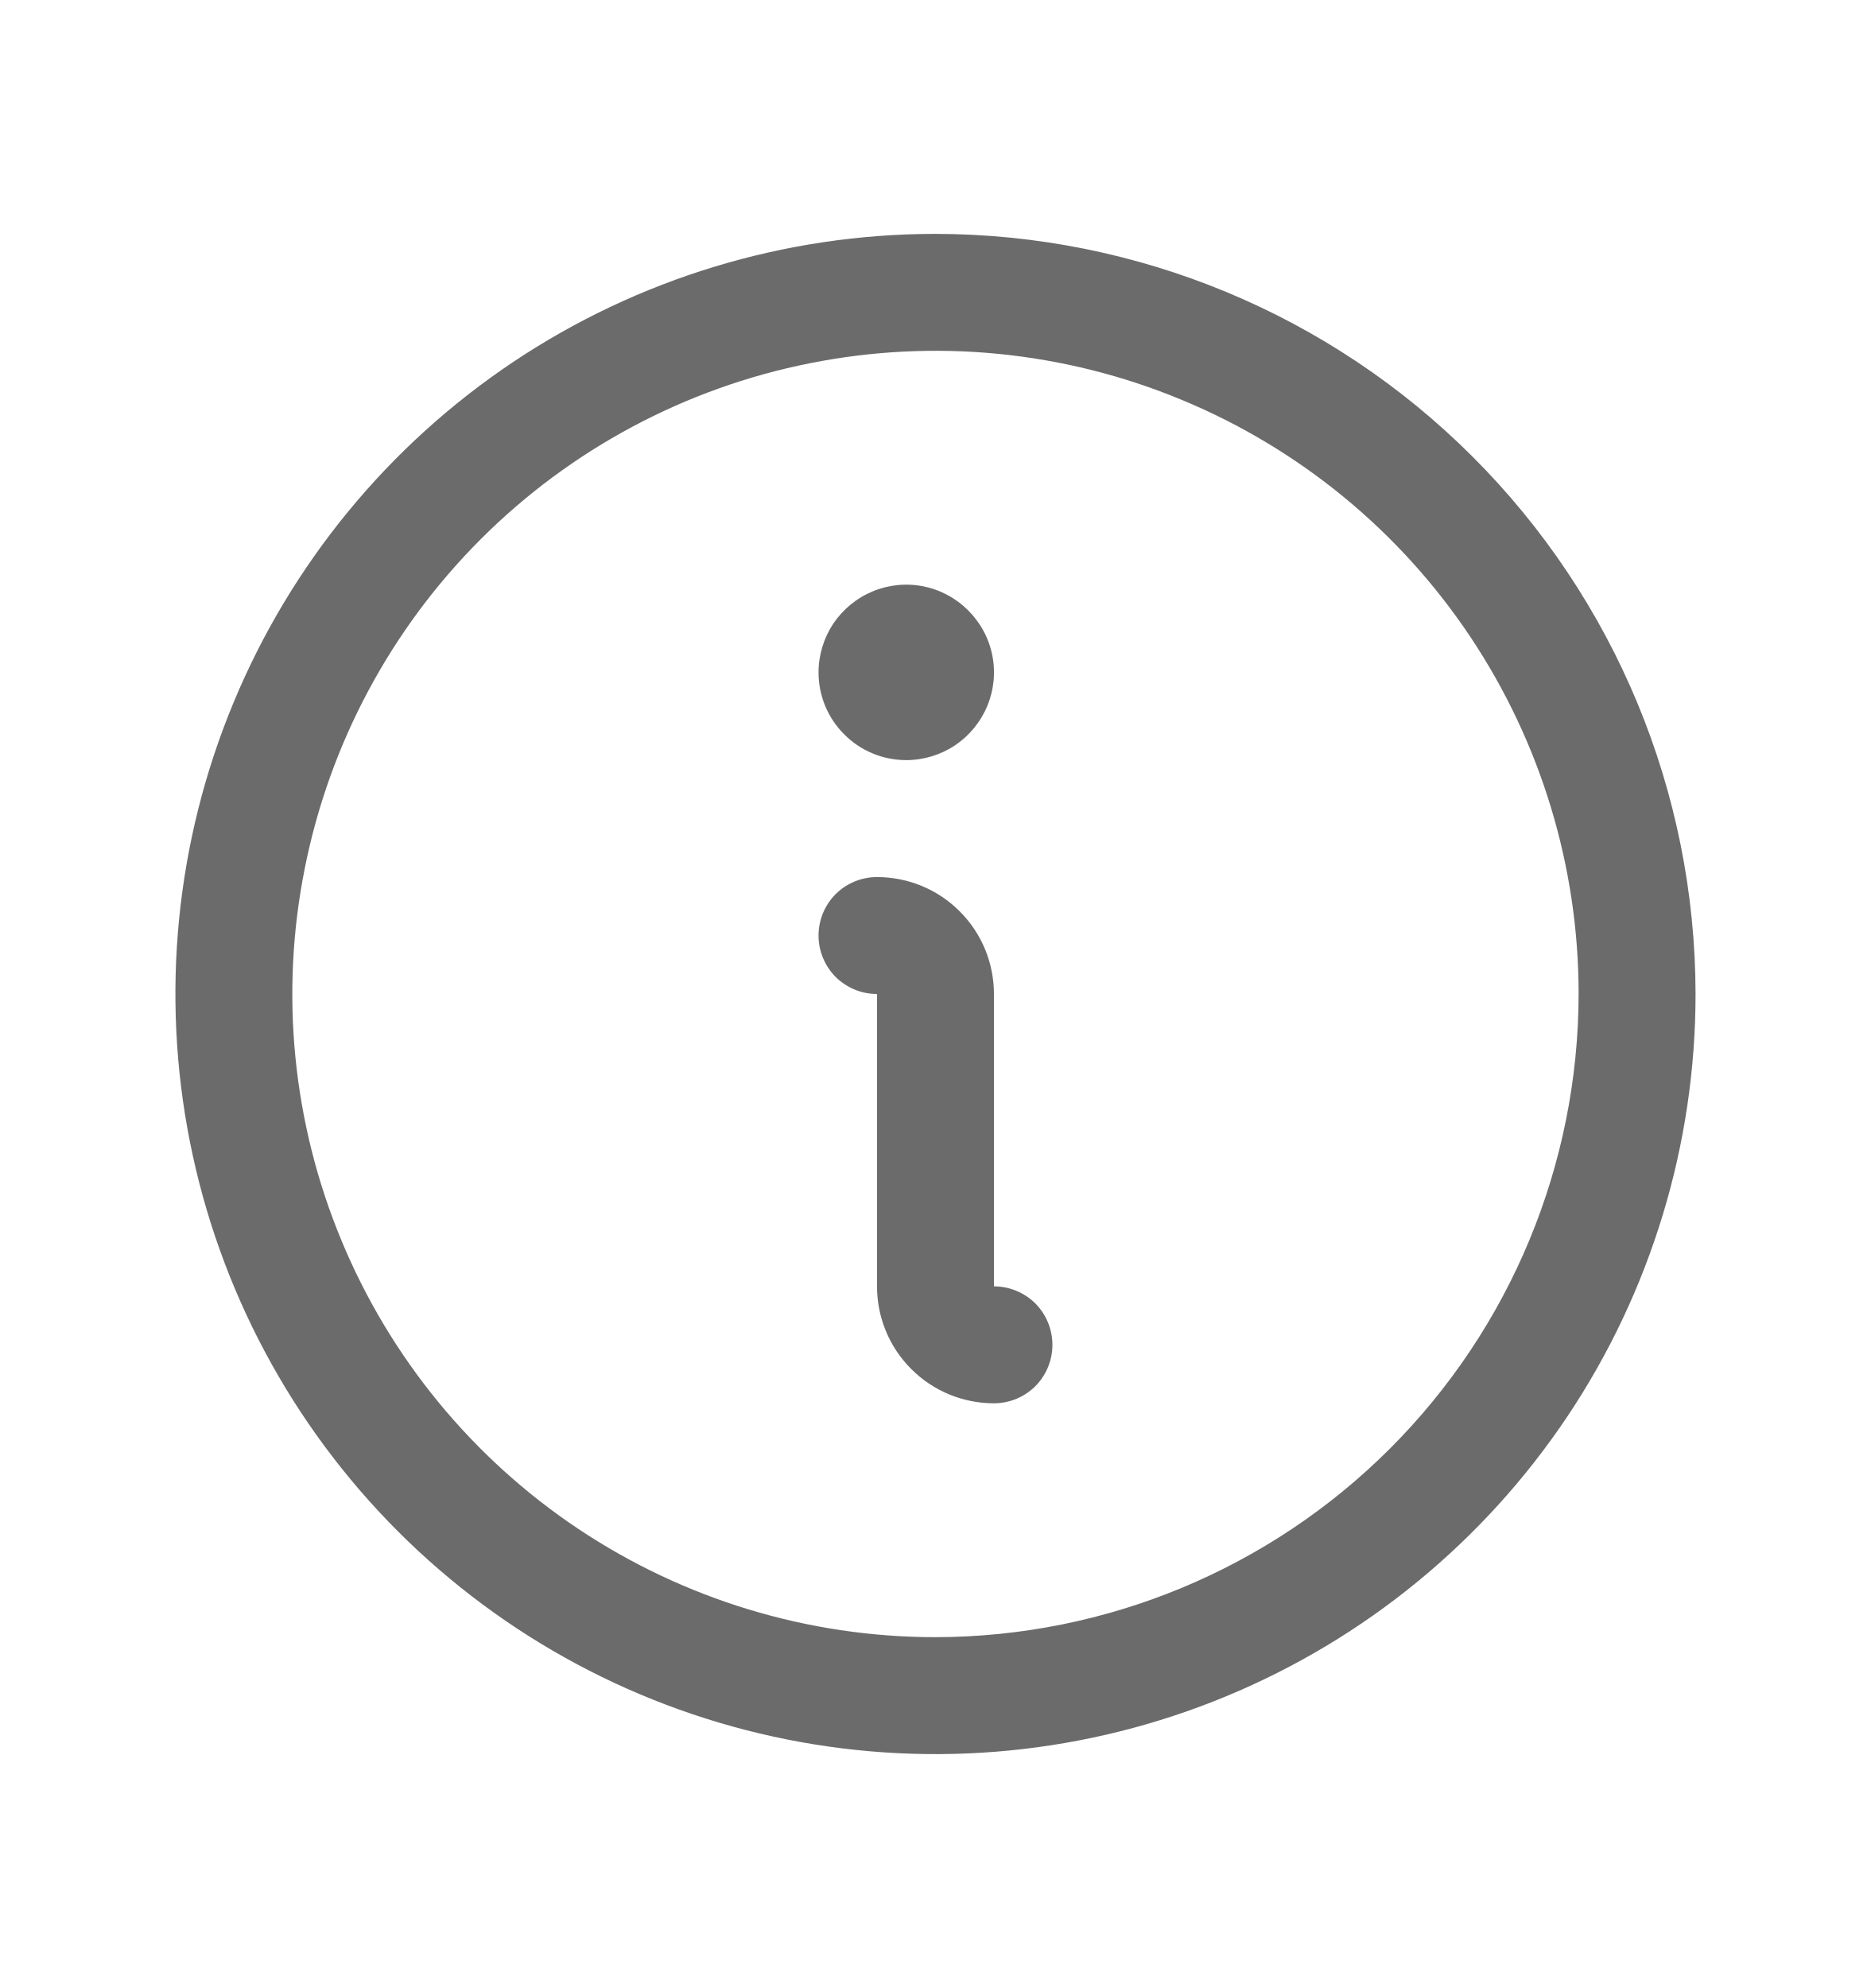
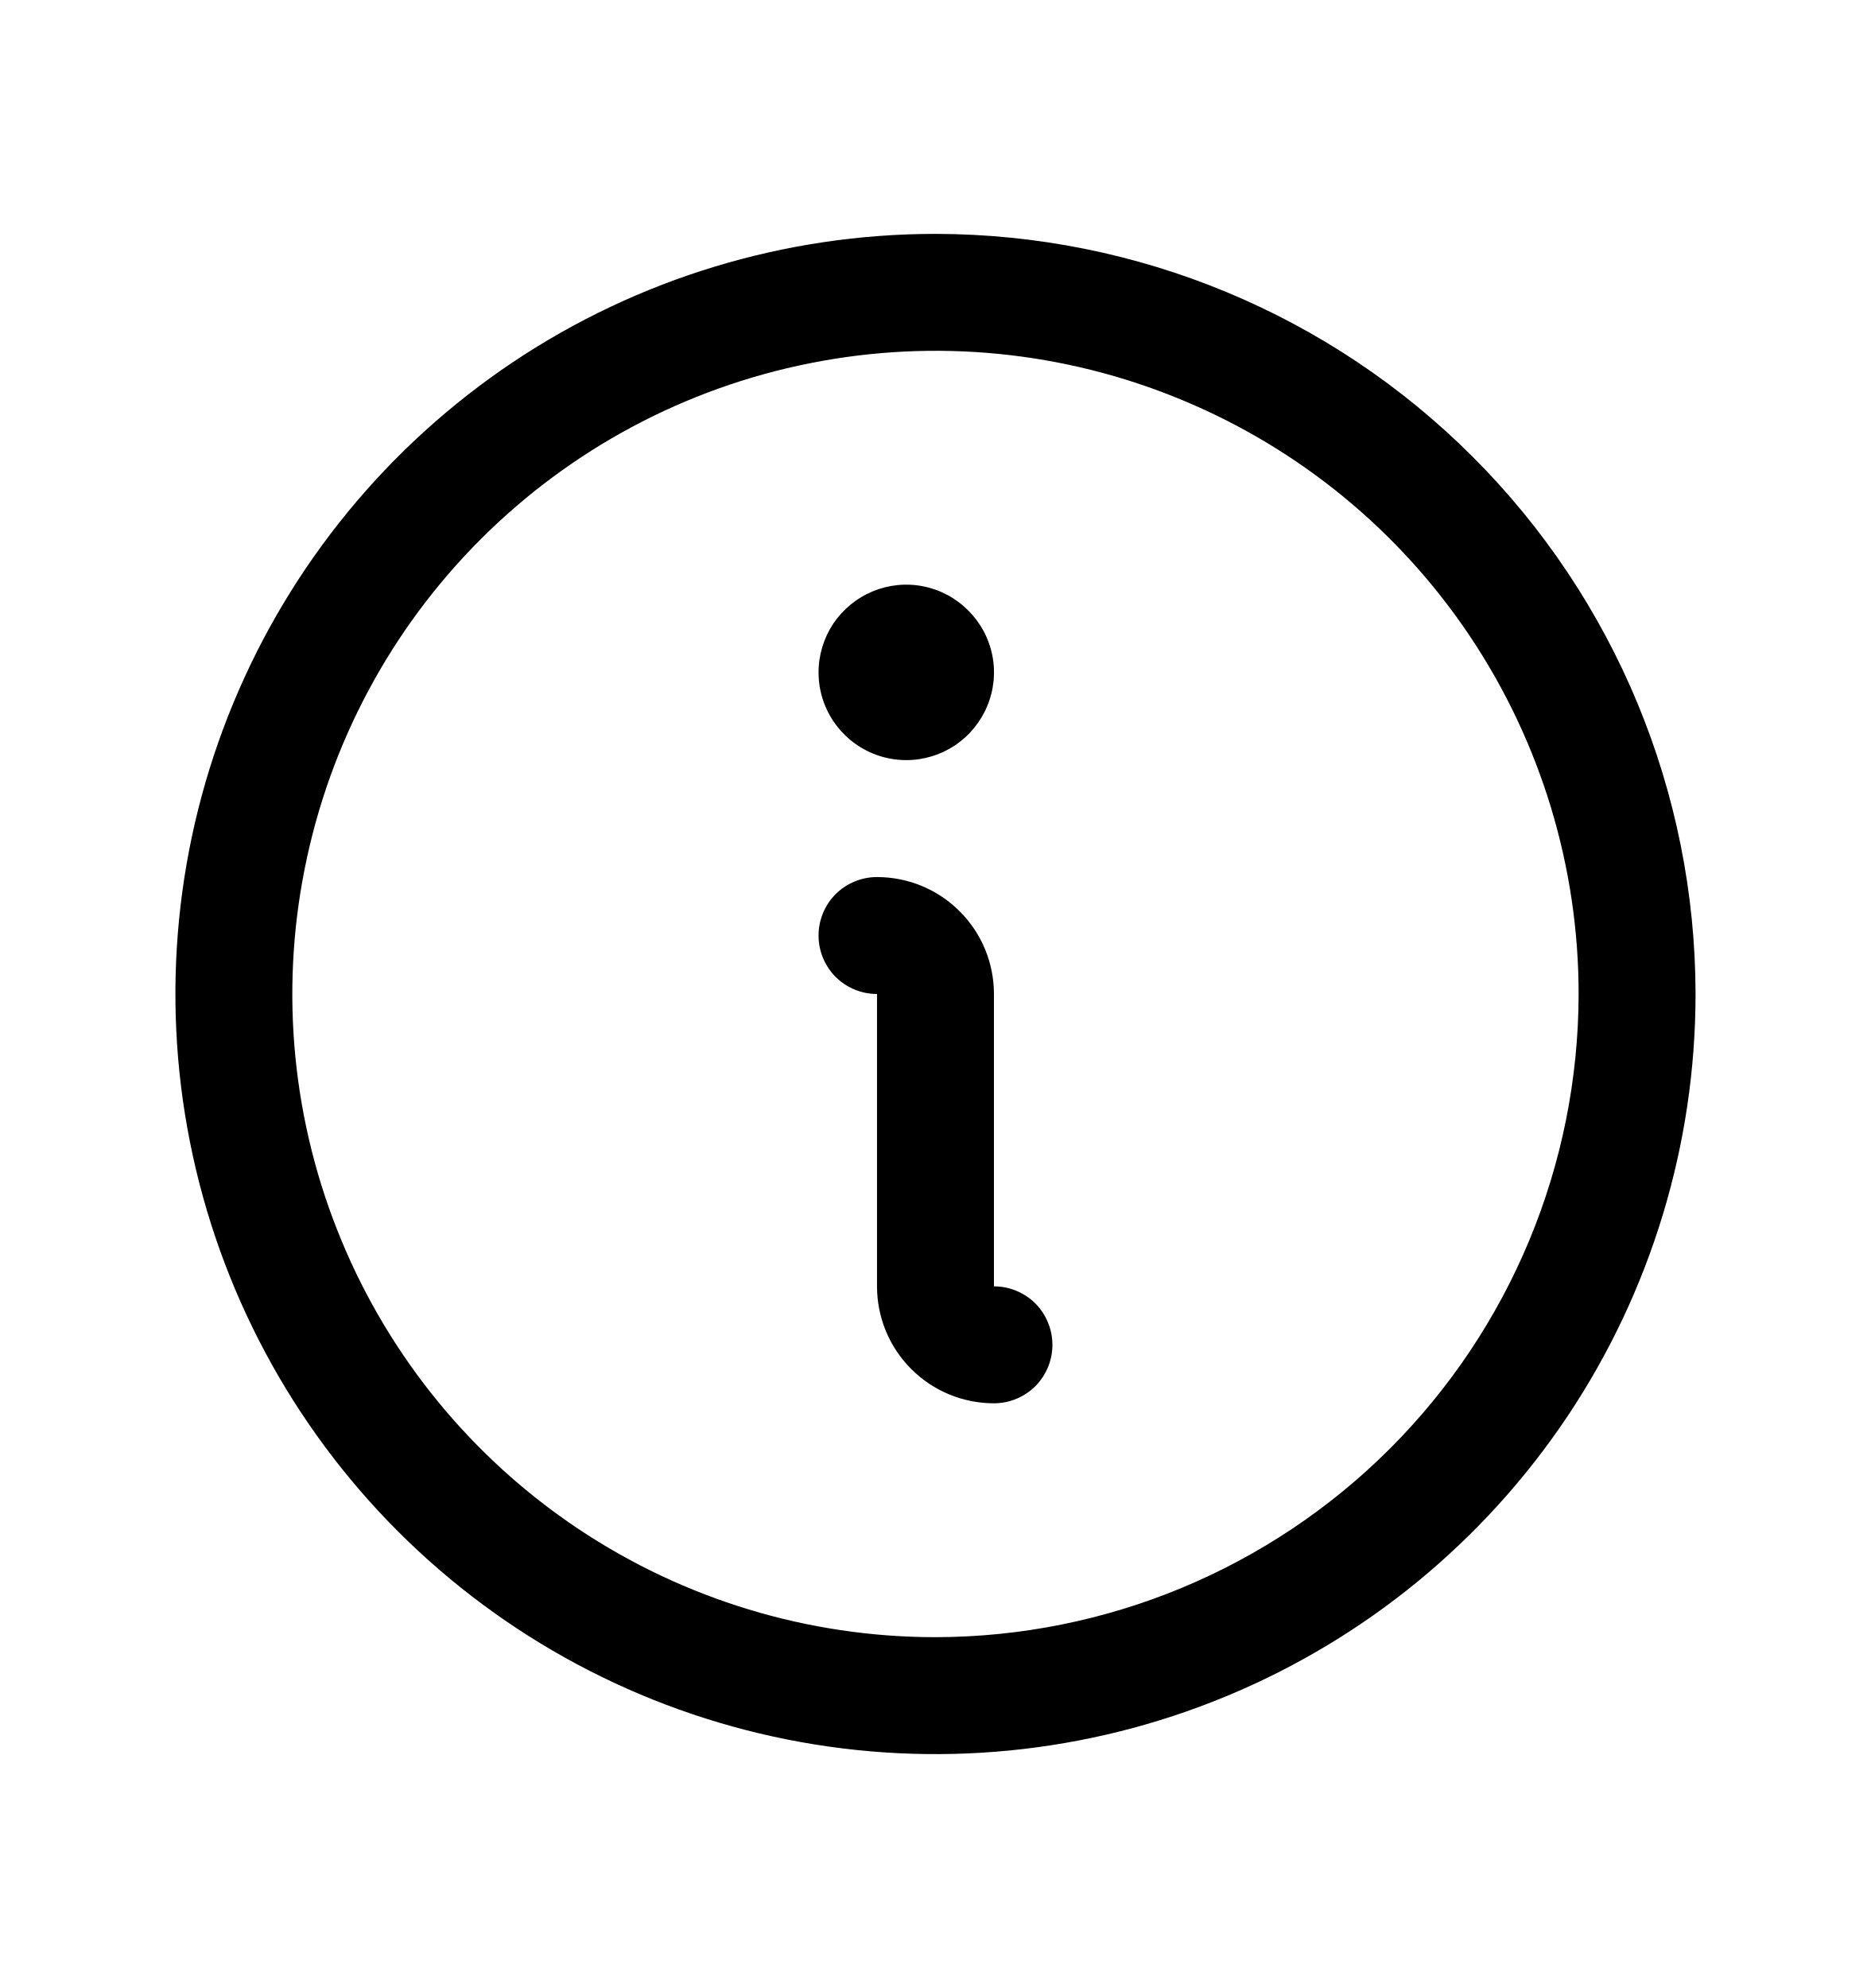
<svg xmlns="http://www.w3.org/2000/svg" width="16" height="17" viewBox="0 0 16 17" fill="none">
-   <path d="M8 2C6.714 2 5.458 2.381 4.389 3.095C3.32 3.81 2.487 4.825 1.995 6.013C1.503 7.2 1.374 8.507 1.625 9.768C1.876 11.029 2.495 12.187 3.404 13.096C4.313 14.005 5.471 14.624 6.732 14.875C7.993 15.126 9.3 14.997 10.487 14.505C11.675 14.013 12.69 13.18 13.405 12.111C14.119 11.042 14.5 9.786 14.5 8.5C14.498 6.777 13.813 5.124 12.594 3.906C11.376 2.687 9.723 2.002 8 2ZM8 14C6.912 14 5.849 13.677 4.944 13.073C4.04 12.469 3.335 11.61 2.919 10.605C2.502 9.6 2.393 8.494 2.606 7.427C2.818 6.36 3.342 5.38 4.111 4.611C4.88 3.842 5.86 3.318 6.927 3.106C7.994 2.893 9.1 3.002 10.105 3.419C11.11 3.835 11.969 4.54 12.573 5.444C13.177 6.349 13.5 7.412 13.5 8.5C13.498 9.958 12.918 11.356 11.887 12.387C10.856 13.418 9.458 13.998 8 14ZM9 11.5C9 11.633 8.947 11.76 8.854 11.854C8.76 11.947 8.633 12 8.5 12C8.235 12 7.98 11.895 7.793 11.707C7.605 11.52 7.5 11.265 7.5 11V8.5C7.367 8.5 7.24 8.447 7.146 8.354C7.053 8.26 7 8.133 7 8C7 7.867 7.053 7.74 7.146 7.646C7.24 7.553 7.367 7.5 7.5 7.5C7.765 7.5 8.02 7.605 8.207 7.793C8.395 7.98 8.5 8.235 8.5 8.5V11C8.633 11 8.76 11.053 8.854 11.146C8.947 11.24 9 11.367 9 11.5ZM7 5.75C7 5.602 7.044 5.457 7.126 5.333C7.209 5.21 7.326 5.114 7.463 5.057C7.6 5 7.751 4.985 7.896 5.014C8.042 5.043 8.175 5.115 8.28 5.22C8.385 5.325 8.457 5.458 8.486 5.604C8.515 5.749 8.5 5.9 8.443 6.037C8.386 6.174 8.29 6.291 8.167 6.374C8.043 6.456 7.898 6.5 7.75 6.5C7.551 6.5 7.36 6.421 7.22 6.28C7.079 6.14 7 5.949 7 5.75Z" fill="#6B6B6B" />
+   <path d="M8 2C6.714 2 5.458 2.381 4.389 3.095C3.32 3.81 2.487 4.825 1.995 6.013C1.503 7.2 1.374 8.507 1.625 9.768C1.876 11.029 2.495 12.187 3.404 13.096C4.313 14.005 5.471 14.624 6.732 14.875C7.993 15.126 9.3 14.997 10.487 14.505C11.675 14.013 12.69 13.18 13.405 12.111C14.119 11.042 14.5 9.786 14.5 8.5C14.498 6.777 13.813 5.124 12.594 3.906C11.376 2.687 9.723 2.002 8 2ZM8 14C6.912 14 5.849 13.677 4.944 13.073C4.04 12.469 3.335 11.61 2.919 10.605C2.502 9.6 2.393 8.494 2.606 7.427C2.818 6.36 3.342 5.38 4.111 4.611C4.88 3.842 5.86 3.318 6.927 3.106C7.994 2.893 9.1 3.002 10.105 3.419C11.11 3.835 11.969 4.54 12.573 5.444C13.177 6.349 13.5 7.412 13.5 8.5C13.498 9.958 12.918 11.356 11.887 12.387C10.856 13.418 9.458 13.998 8 14ZM9 11.5C9 11.633 8.947 11.76 8.854 11.854C8.76 11.947 8.633 12 8.5 12C8.235 12 7.98 11.895 7.793 11.707C7.605 11.52 7.5 11.265 7.5 11V8.5C7.367 8.5 7.24 8.447 7.146 8.354C7.053 8.26 7 8.133 7 8C7 7.867 7.053 7.74 7.146 7.646C7.24 7.553 7.367 7.5 7.5 7.5C7.765 7.5 8.02 7.605 8.207 7.793C8.395 7.98 8.5 8.235 8.5 8.5V11C8.633 11 8.76 11.053 8.854 11.146C8.947 11.24 9 11.367 9 11.5ZM7 5.75C7 5.602 7.044 5.457 7.126 5.333C7.209 5.21 7.326 5.114 7.463 5.057C7.6 5 7.751 4.985 7.896 5.014C8.042 5.043 8.175 5.115 8.28 5.22C8.385 5.325 8.457 5.458 8.486 5.604C8.515 5.749 8.5 5.9 8.443 6.037C8.386 6.174 8.29 6.291 8.167 6.374C8.043 6.456 7.898 6.5 7.75 6.5C7.551 6.5 7.36 6.421 7.22 6.28C7.079 6.14 7 5.949 7 5.75Z" fill="currentColor" />
</svg>
